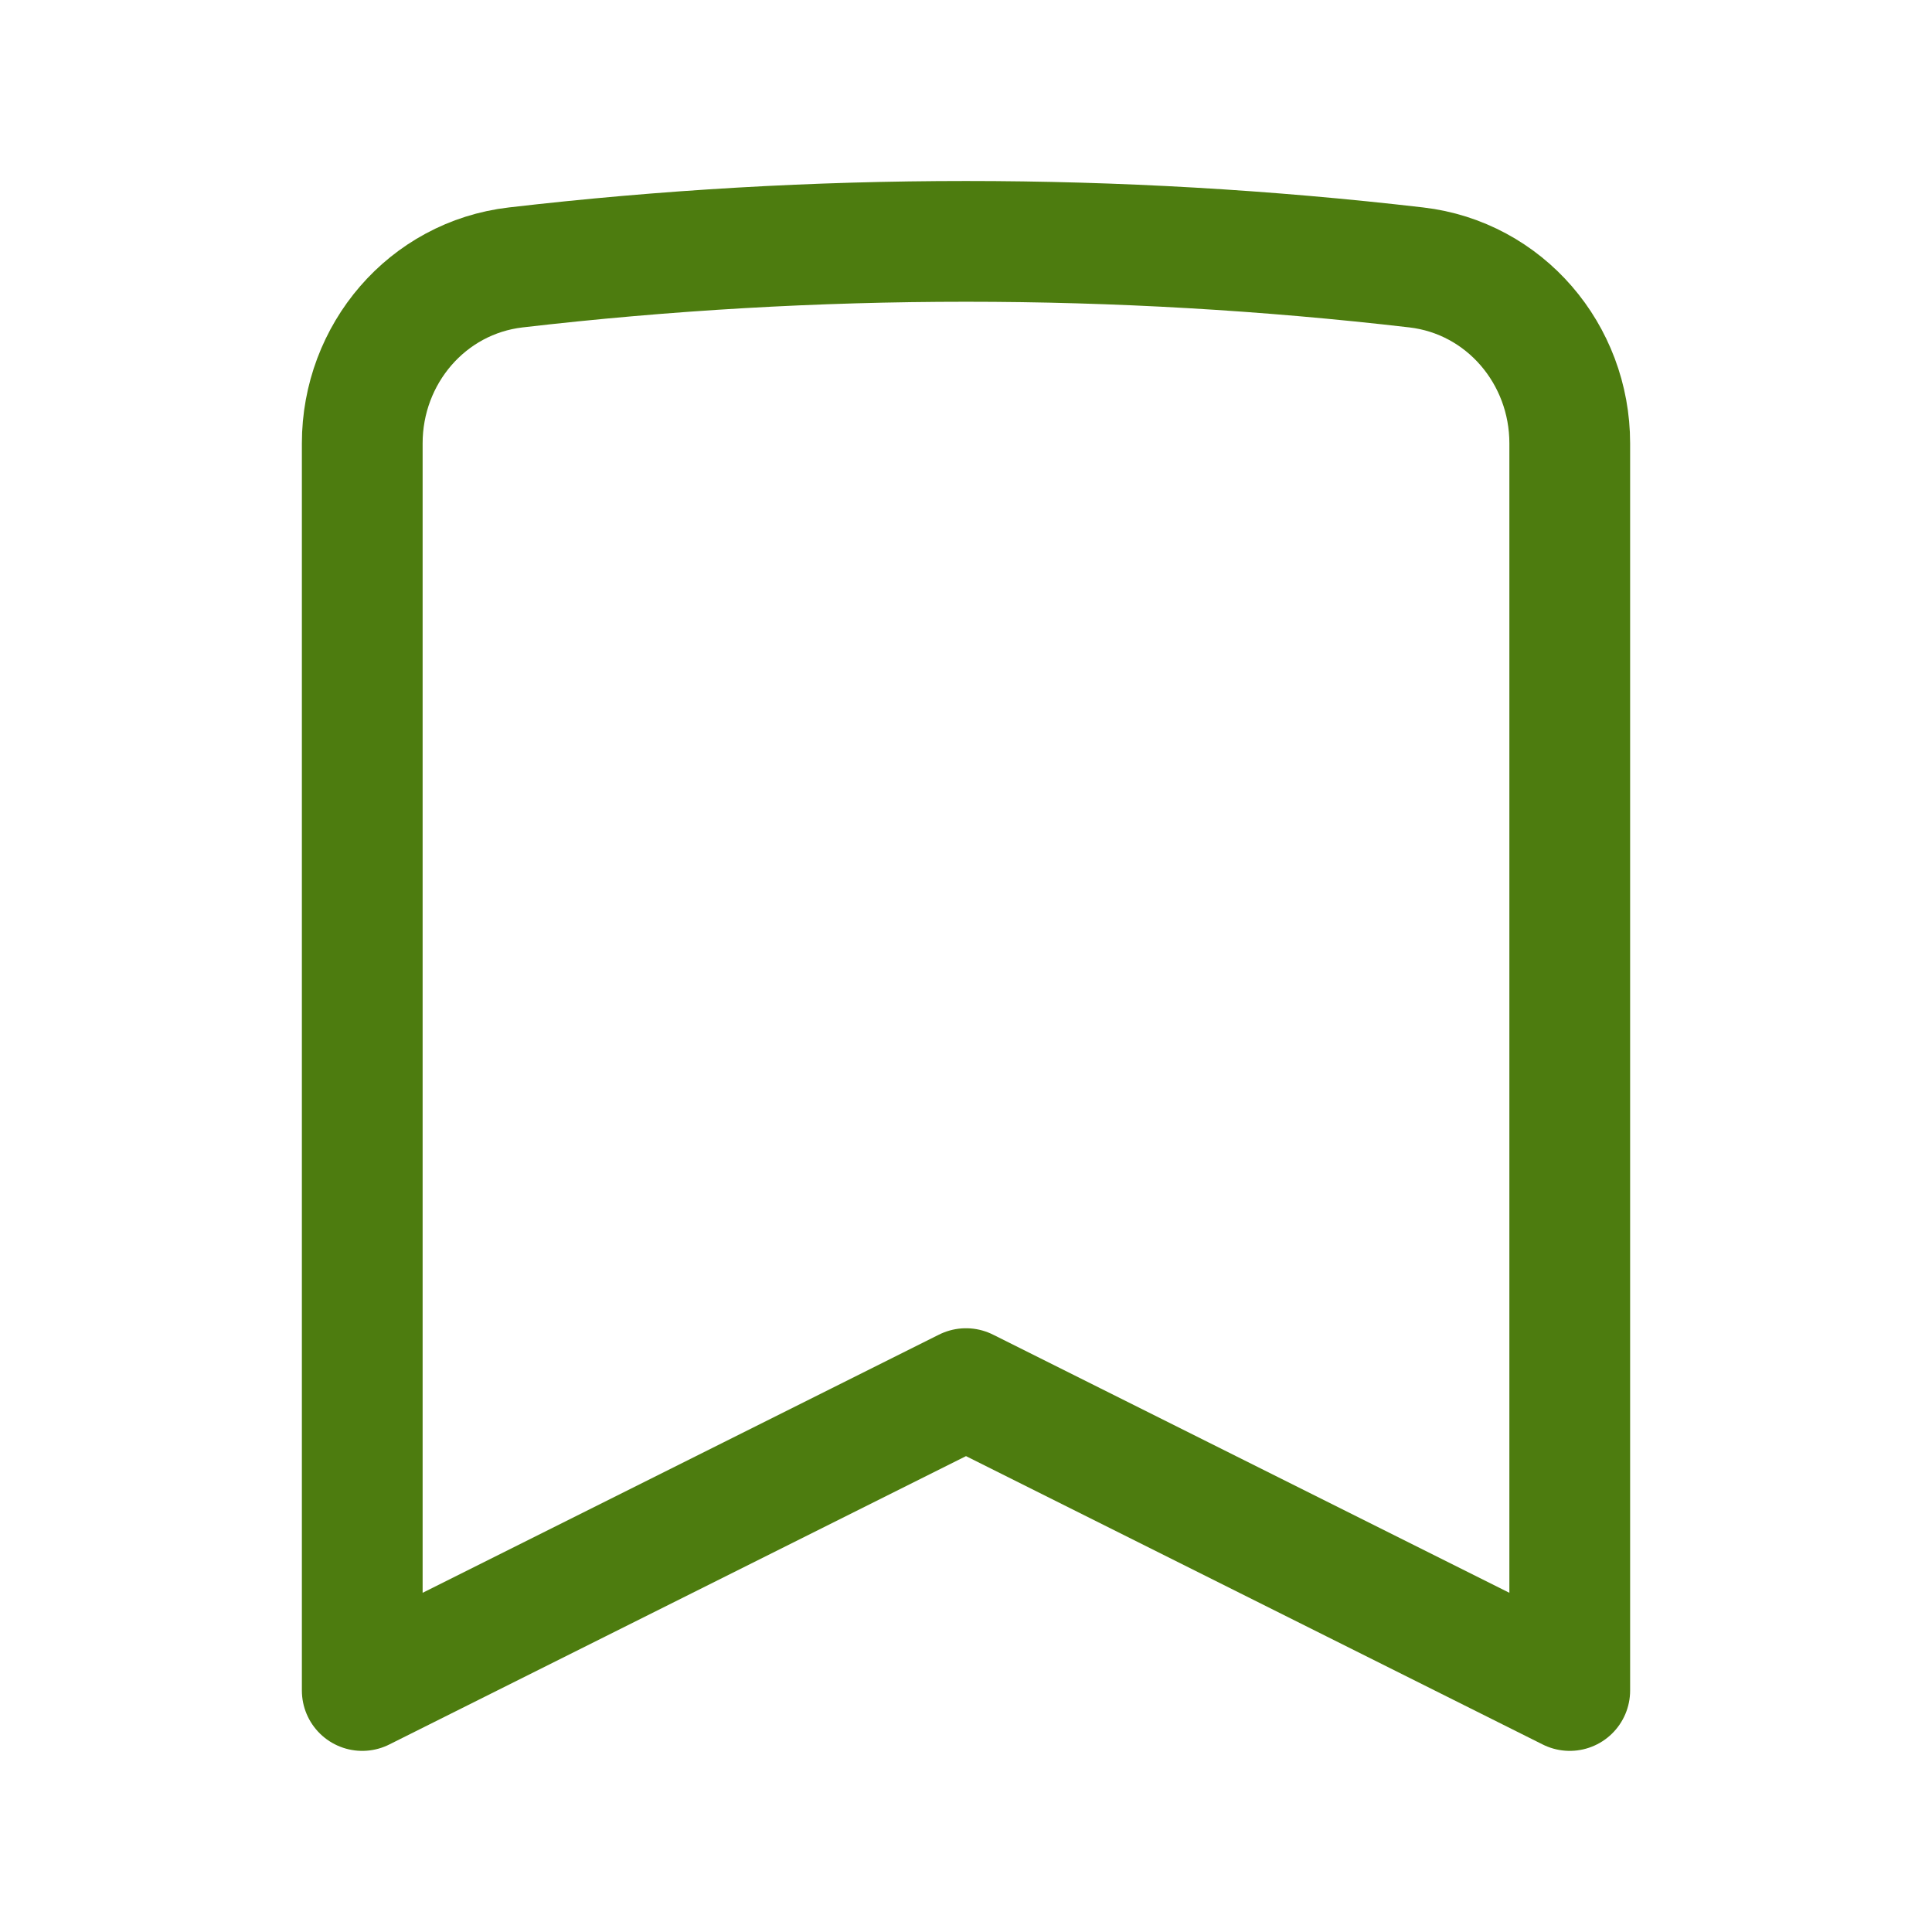
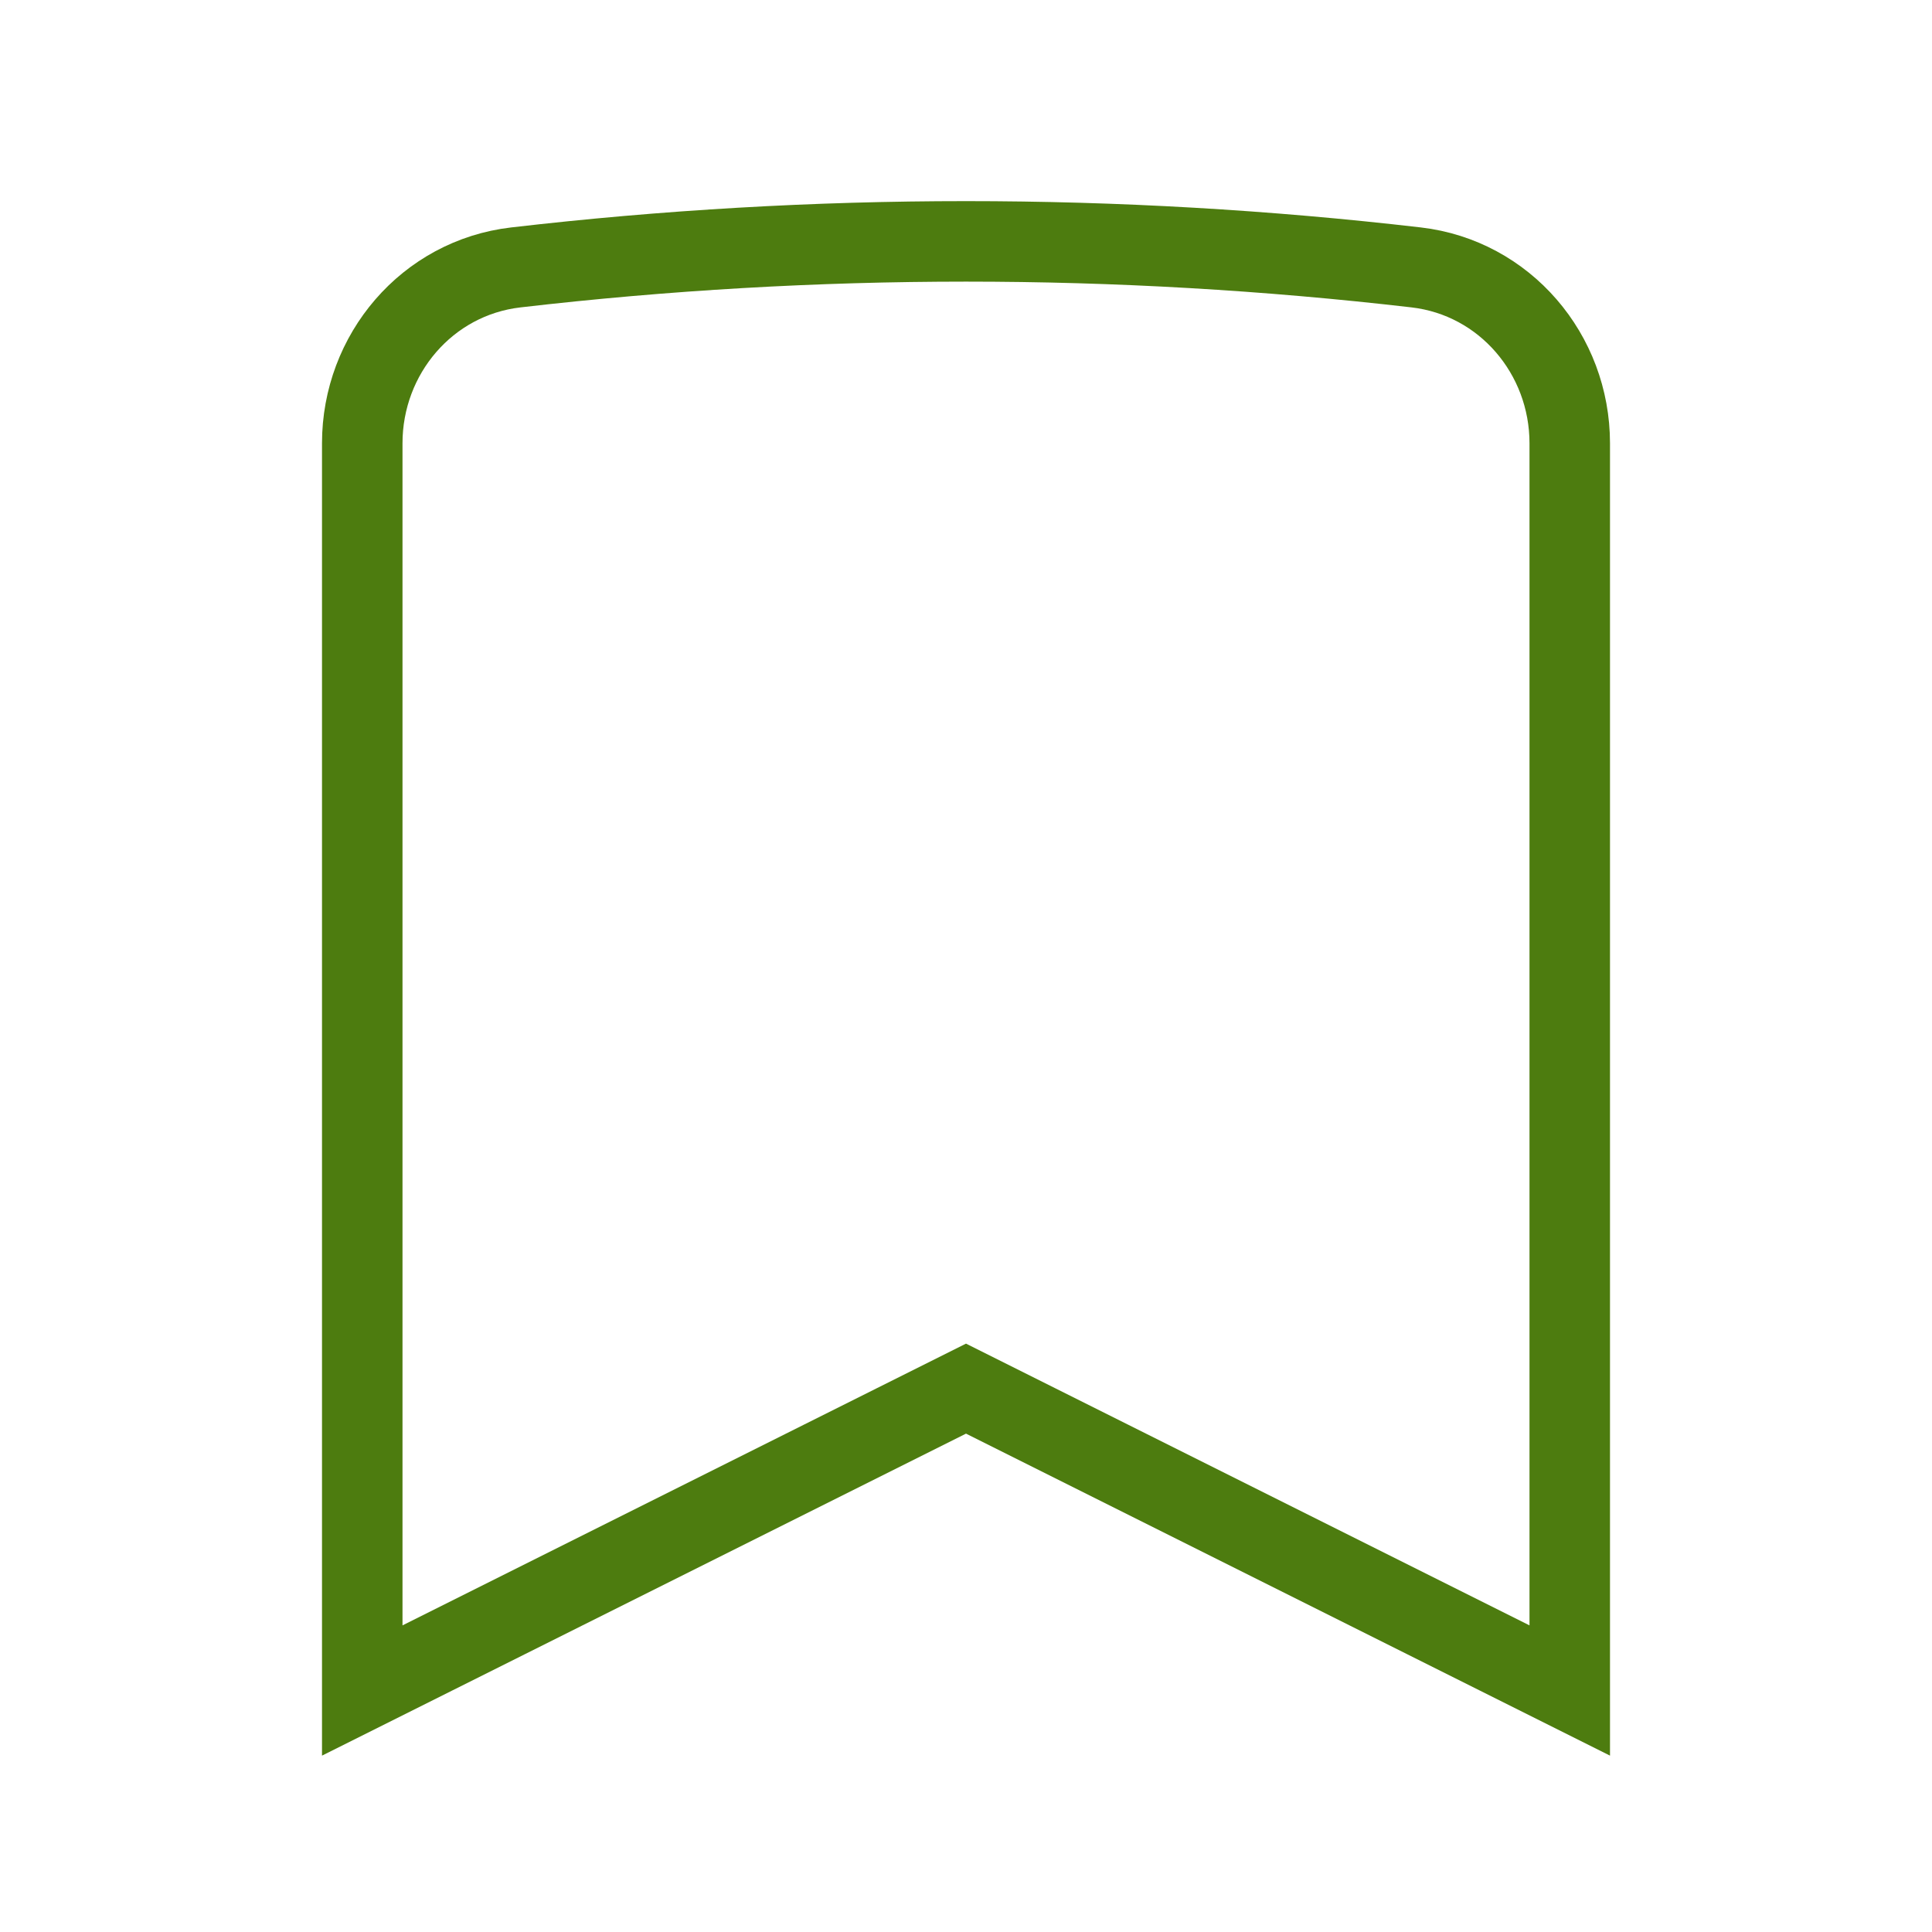
- <svg xmlns="http://www.w3.org/2000/svg" fill="none" viewBox="0 0 24 24" stroke-width="1.5" stroke="#4d7c0f" class="size-6">
-   <path stroke-linecap="round" stroke-linejoin="round" d="M17.593 3.322c1.1.128 1.907 1.077 1.907 2.185V21L12 17.25 4.5 21V5.507c0-1.108.806-2.057 1.907-2.185a48.507 48.507 0 0 1 11.186 0Z" />
+ <svg xmlns="http://www.w3.org/2000/svg" fill="none" viewBox="0 0 24 24" strokeWidth="1.5" stroke="#4d7c0f" class="size-6">
+   <path stroke-linecap="round" strokeLinejoin="round" d="M17.593 3.322c1.1.128 1.907 1.077 1.907 2.185V21L12 17.25 4.5 21V5.507c0-1.108.806-2.057 1.907-2.185a48.507 48.507 0 0 1 11.186 0Z" />
</svg>
